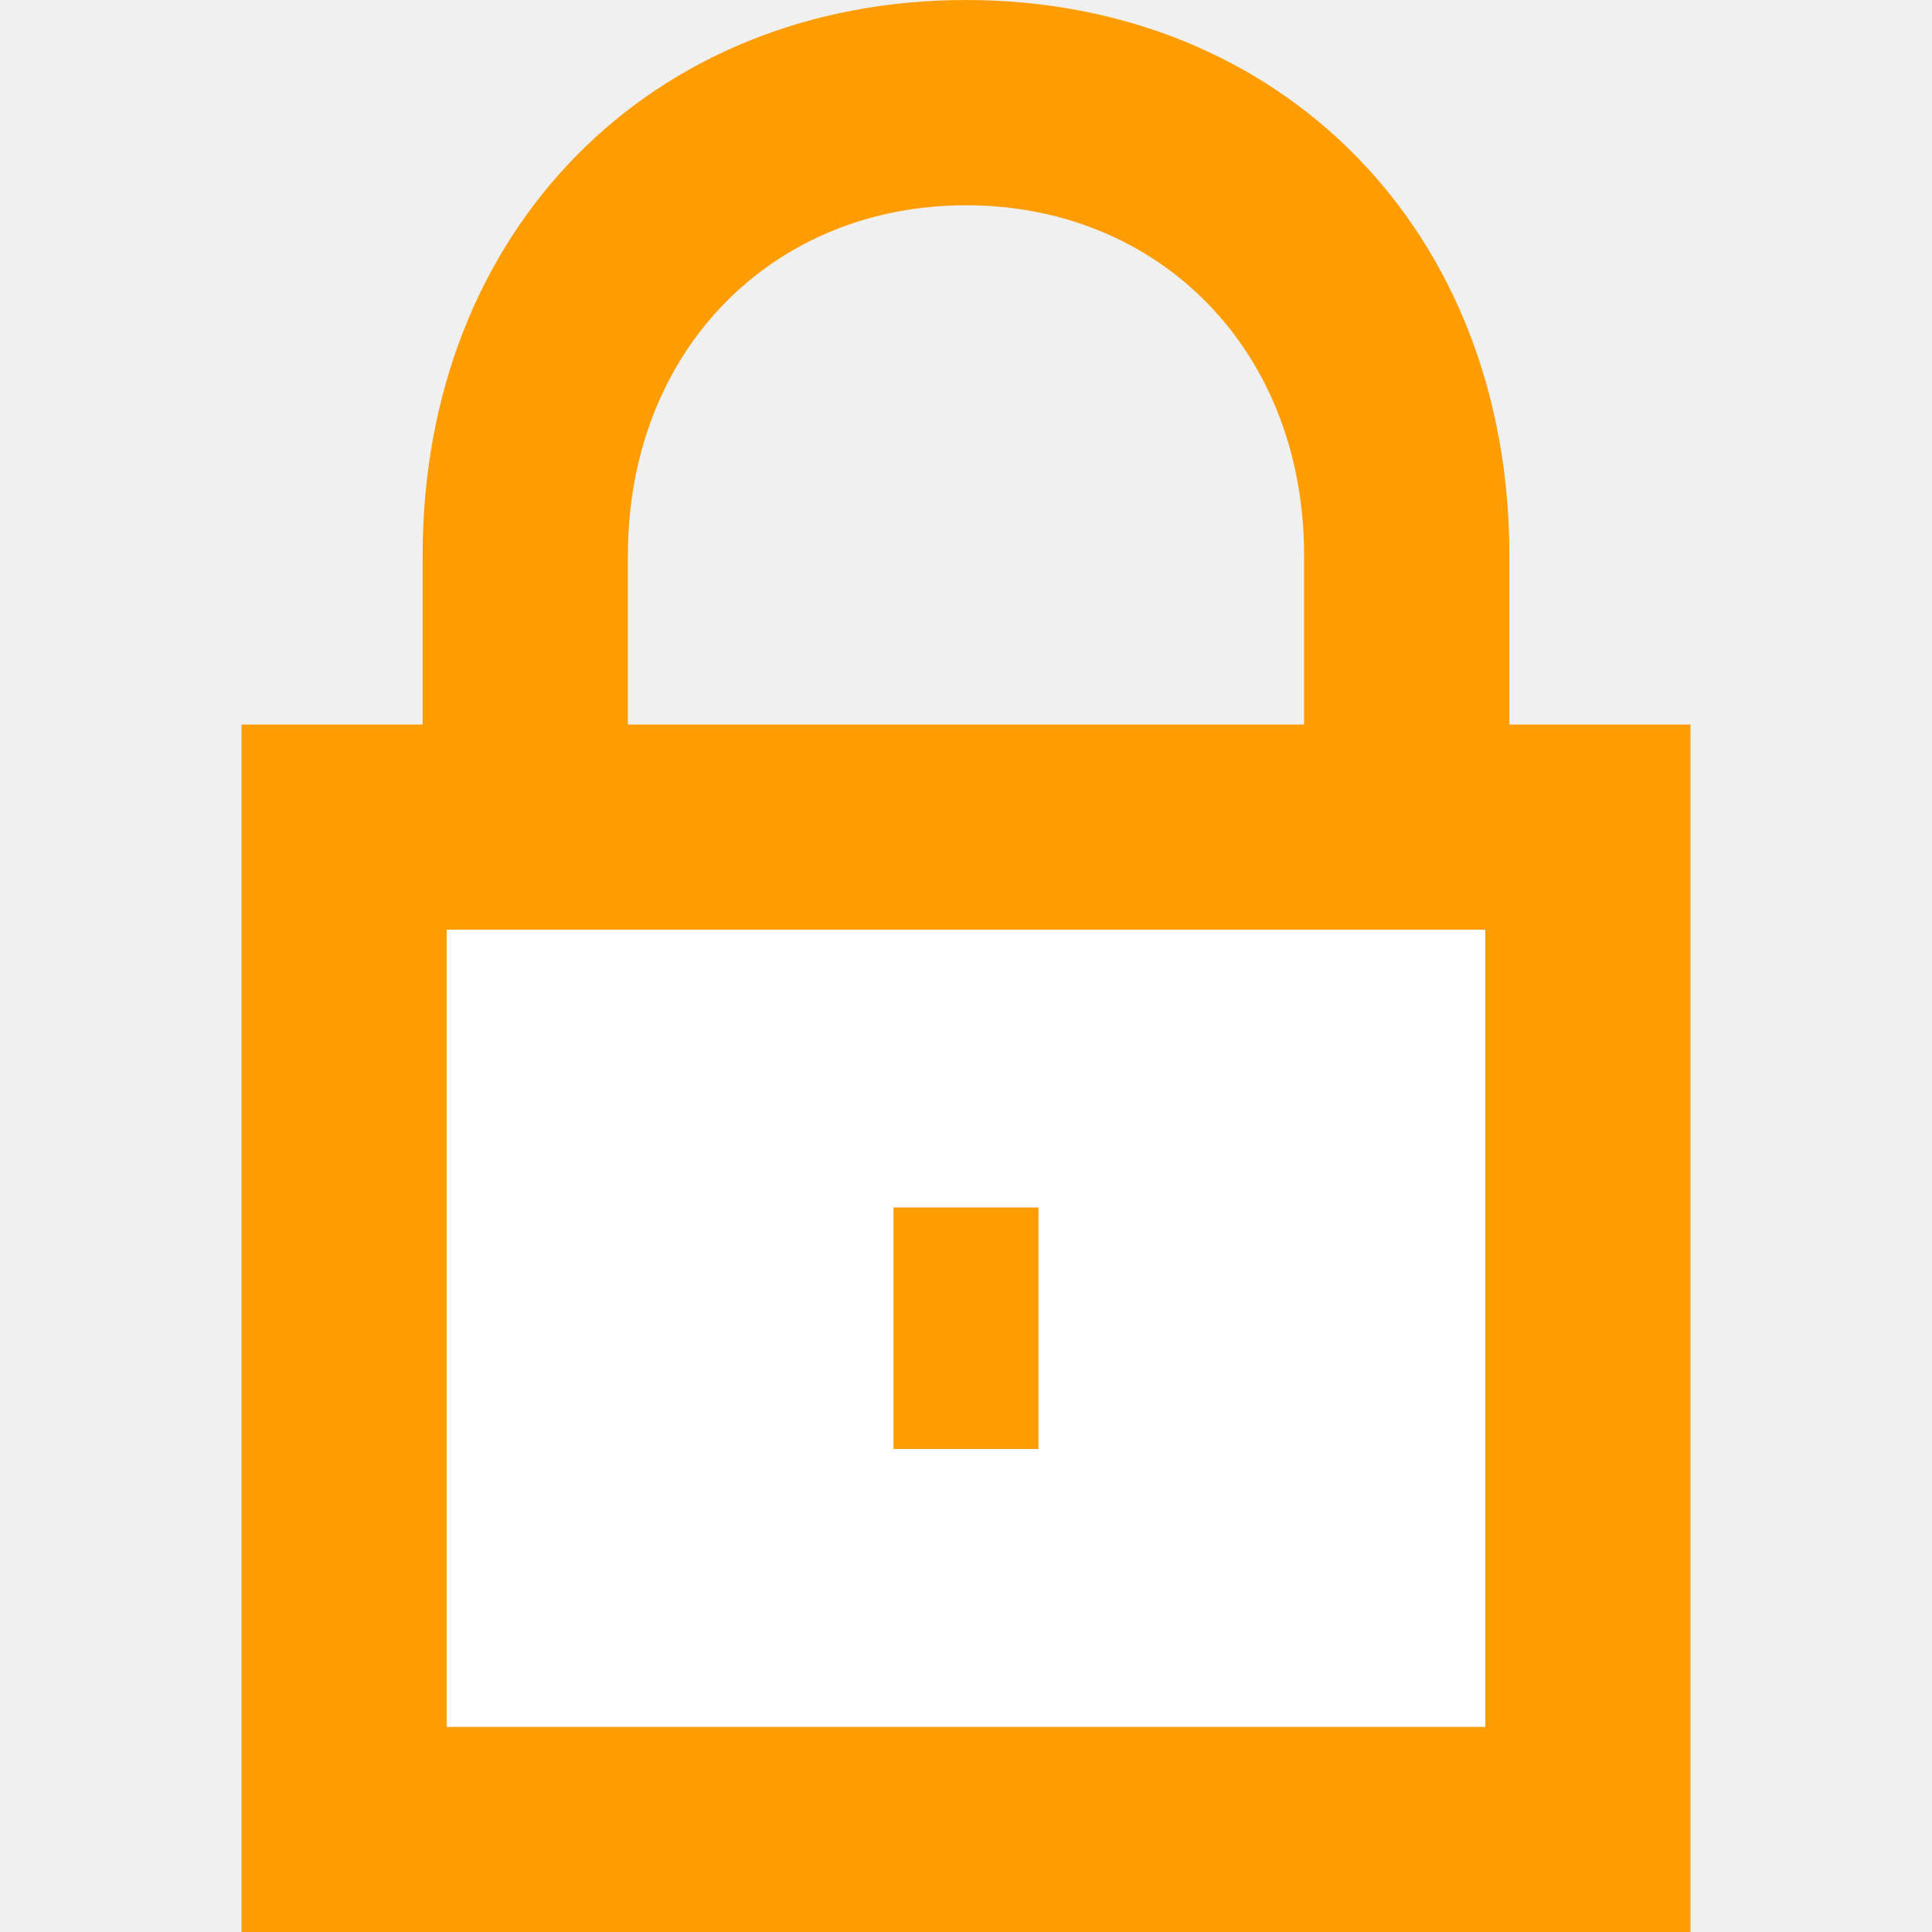
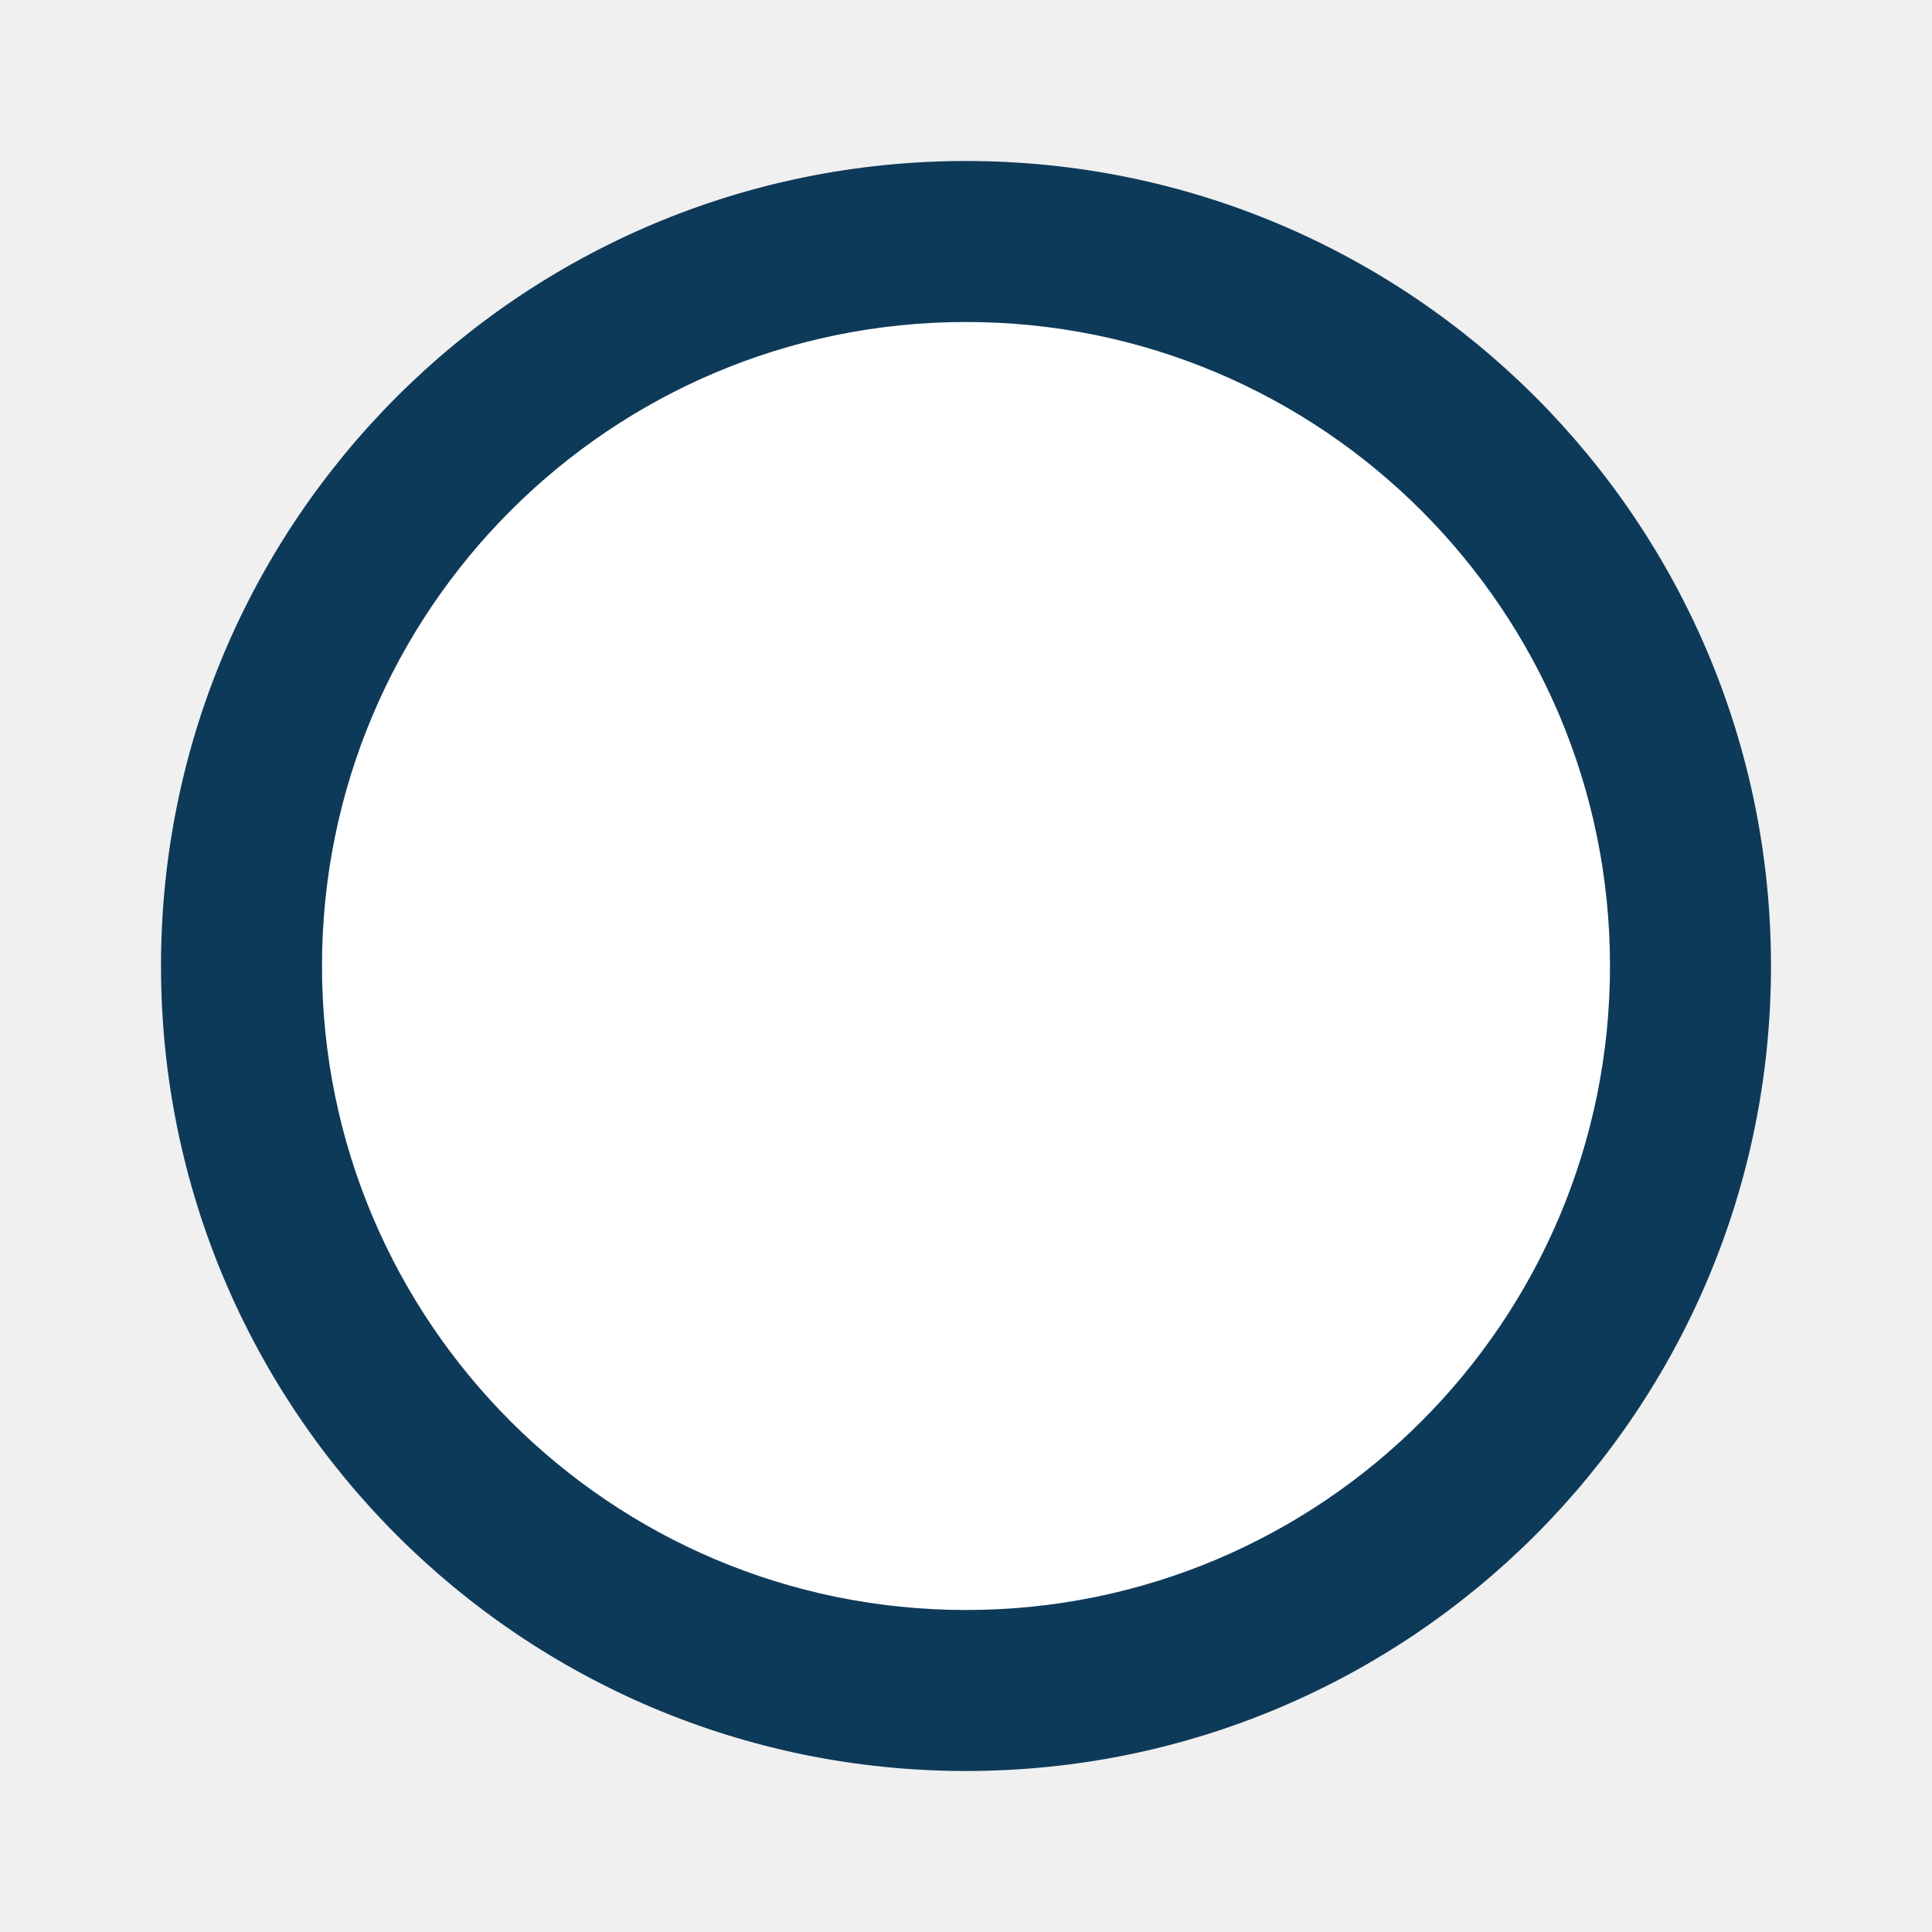
- <svg xmlns="http://www.w3.org/2000/svg" xml:space="preserve" enable-background="new 0 0 16 16" viewBox="0 0 16 16" y="0px" x="0px" height="16px" width="16px" version="1.1">
-   <g id="Layer_2">
-     <g id="Layer_2_1_">
-       <rect fill="none" width="16" height="16" />
-     </g>
-   </g>
-   <g id="art">
-     <g>
-       <path fill="#FE9C04" d="M12.5,6V4.6C12.5,1.9,10.6,0,8,0S3.5,1.9,3.5,4.6V6H2v10h12V6H12.5z M12.3,14.3L12.3,14.3H3.7l0,0V7.7l0,0    h8.6l0,0V14.3z M5.2,4.6c0-1.7,1.2-2.9,2.8-2.9s2.8,1.2,2.8,2.9V6H5.2V4.6z" />
-       <path fill="#FFFFFF" d="M3.7,7.7L3.7,7.7v6.6l0,0h8.6l0,0V7.7l0,0H3.7z M7.4,12L7.4,12v-2l0,0h1.2v2H7.4z" />
-       <polygon fill="#FE9C04" points="7.4,10 7.4,10 7.4,12 7.4,12 8.6,12 8.6,10   " />
-     </g>
-   </g>
+ <svg xmlns="http://www.w3.org/2000/svg" id="svg4" viewBox="0 0 24 24" height="24" width="24" version="1.1">
+   <defs id="defs8" />
+   <ellipse ry="8.488" rx="8.607" cy="11.964" cx="11.94" id="path835" style="fill:#ffffff;fill-opacity:1;stroke-width:2.339;stroke-linecap:round;stroke-linejoin:round" />
+   <path style="fill:#0e3a5a;fill-opacity:1" id="path2" d="M12,20A8,8 0 0,1 4,12A8,8 0 0,1 12,4A8,8 0 0,1 20,12A8,8 0 0,1 12,20M12,2A10,10 0 0,0 2,12A10,10 0 0,0 12,22A10,10 0 0,0 22,12A10,10 0 0,0 12,2Z" />
</svg>
